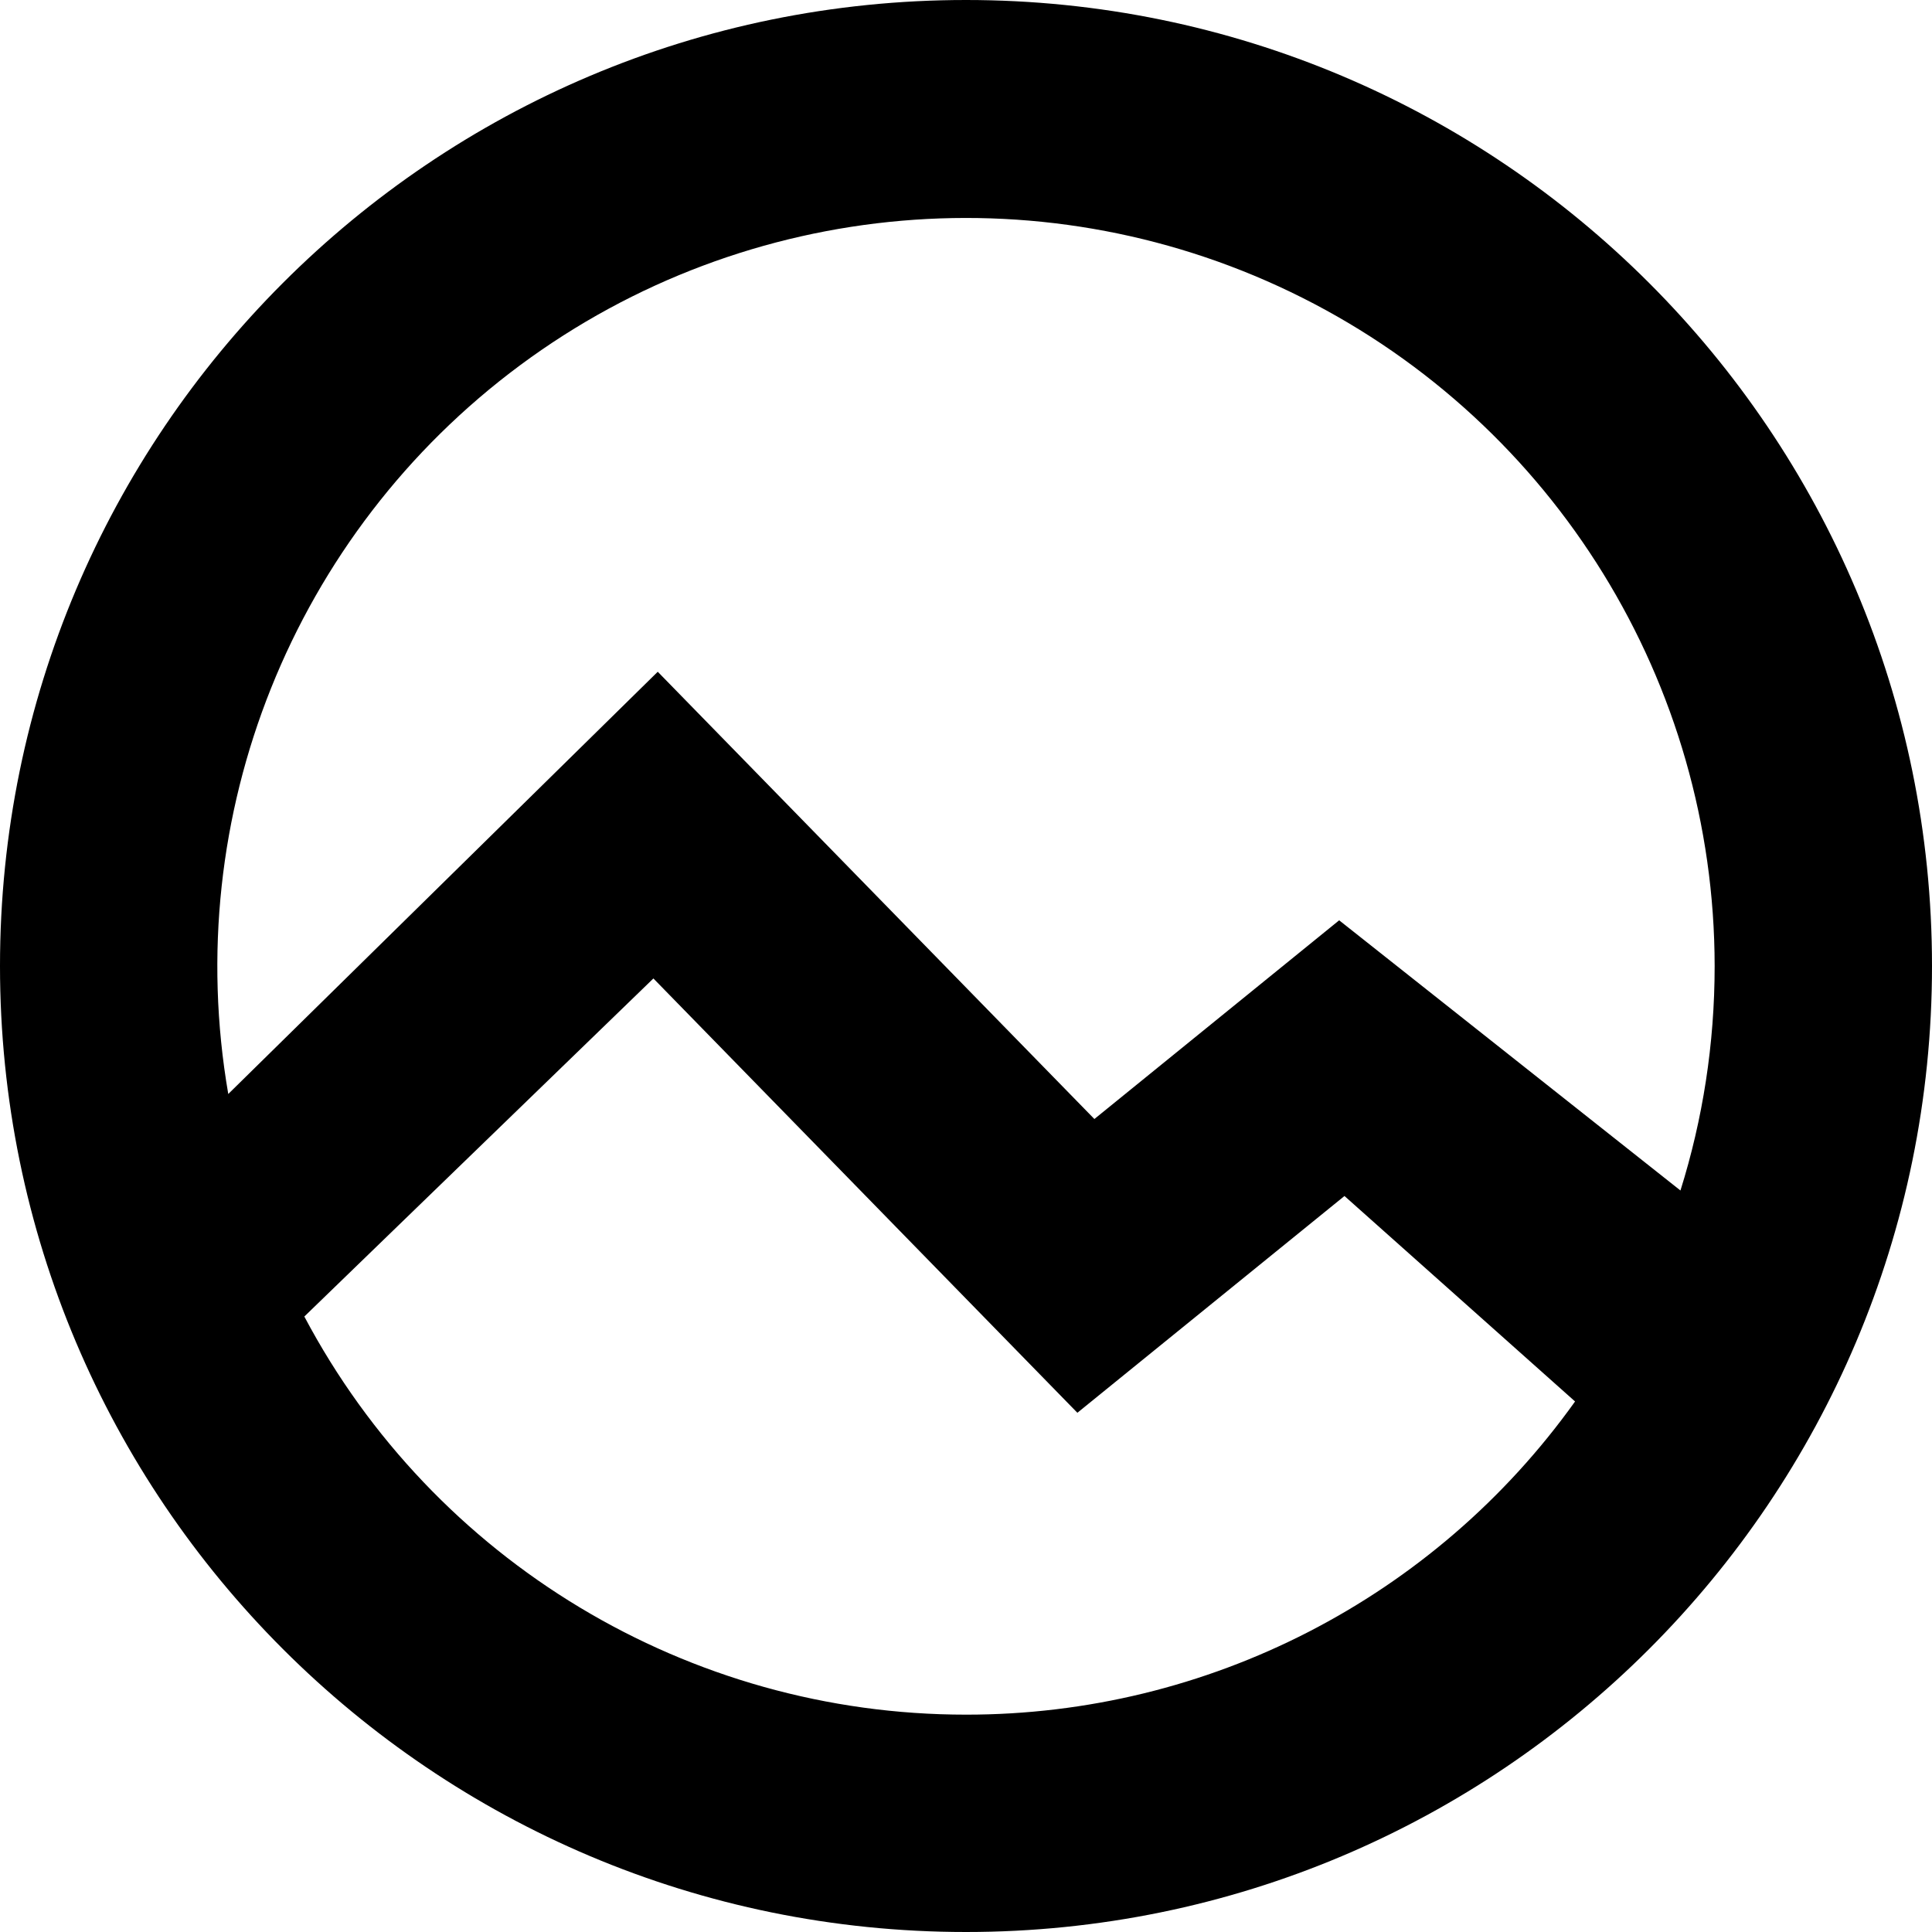
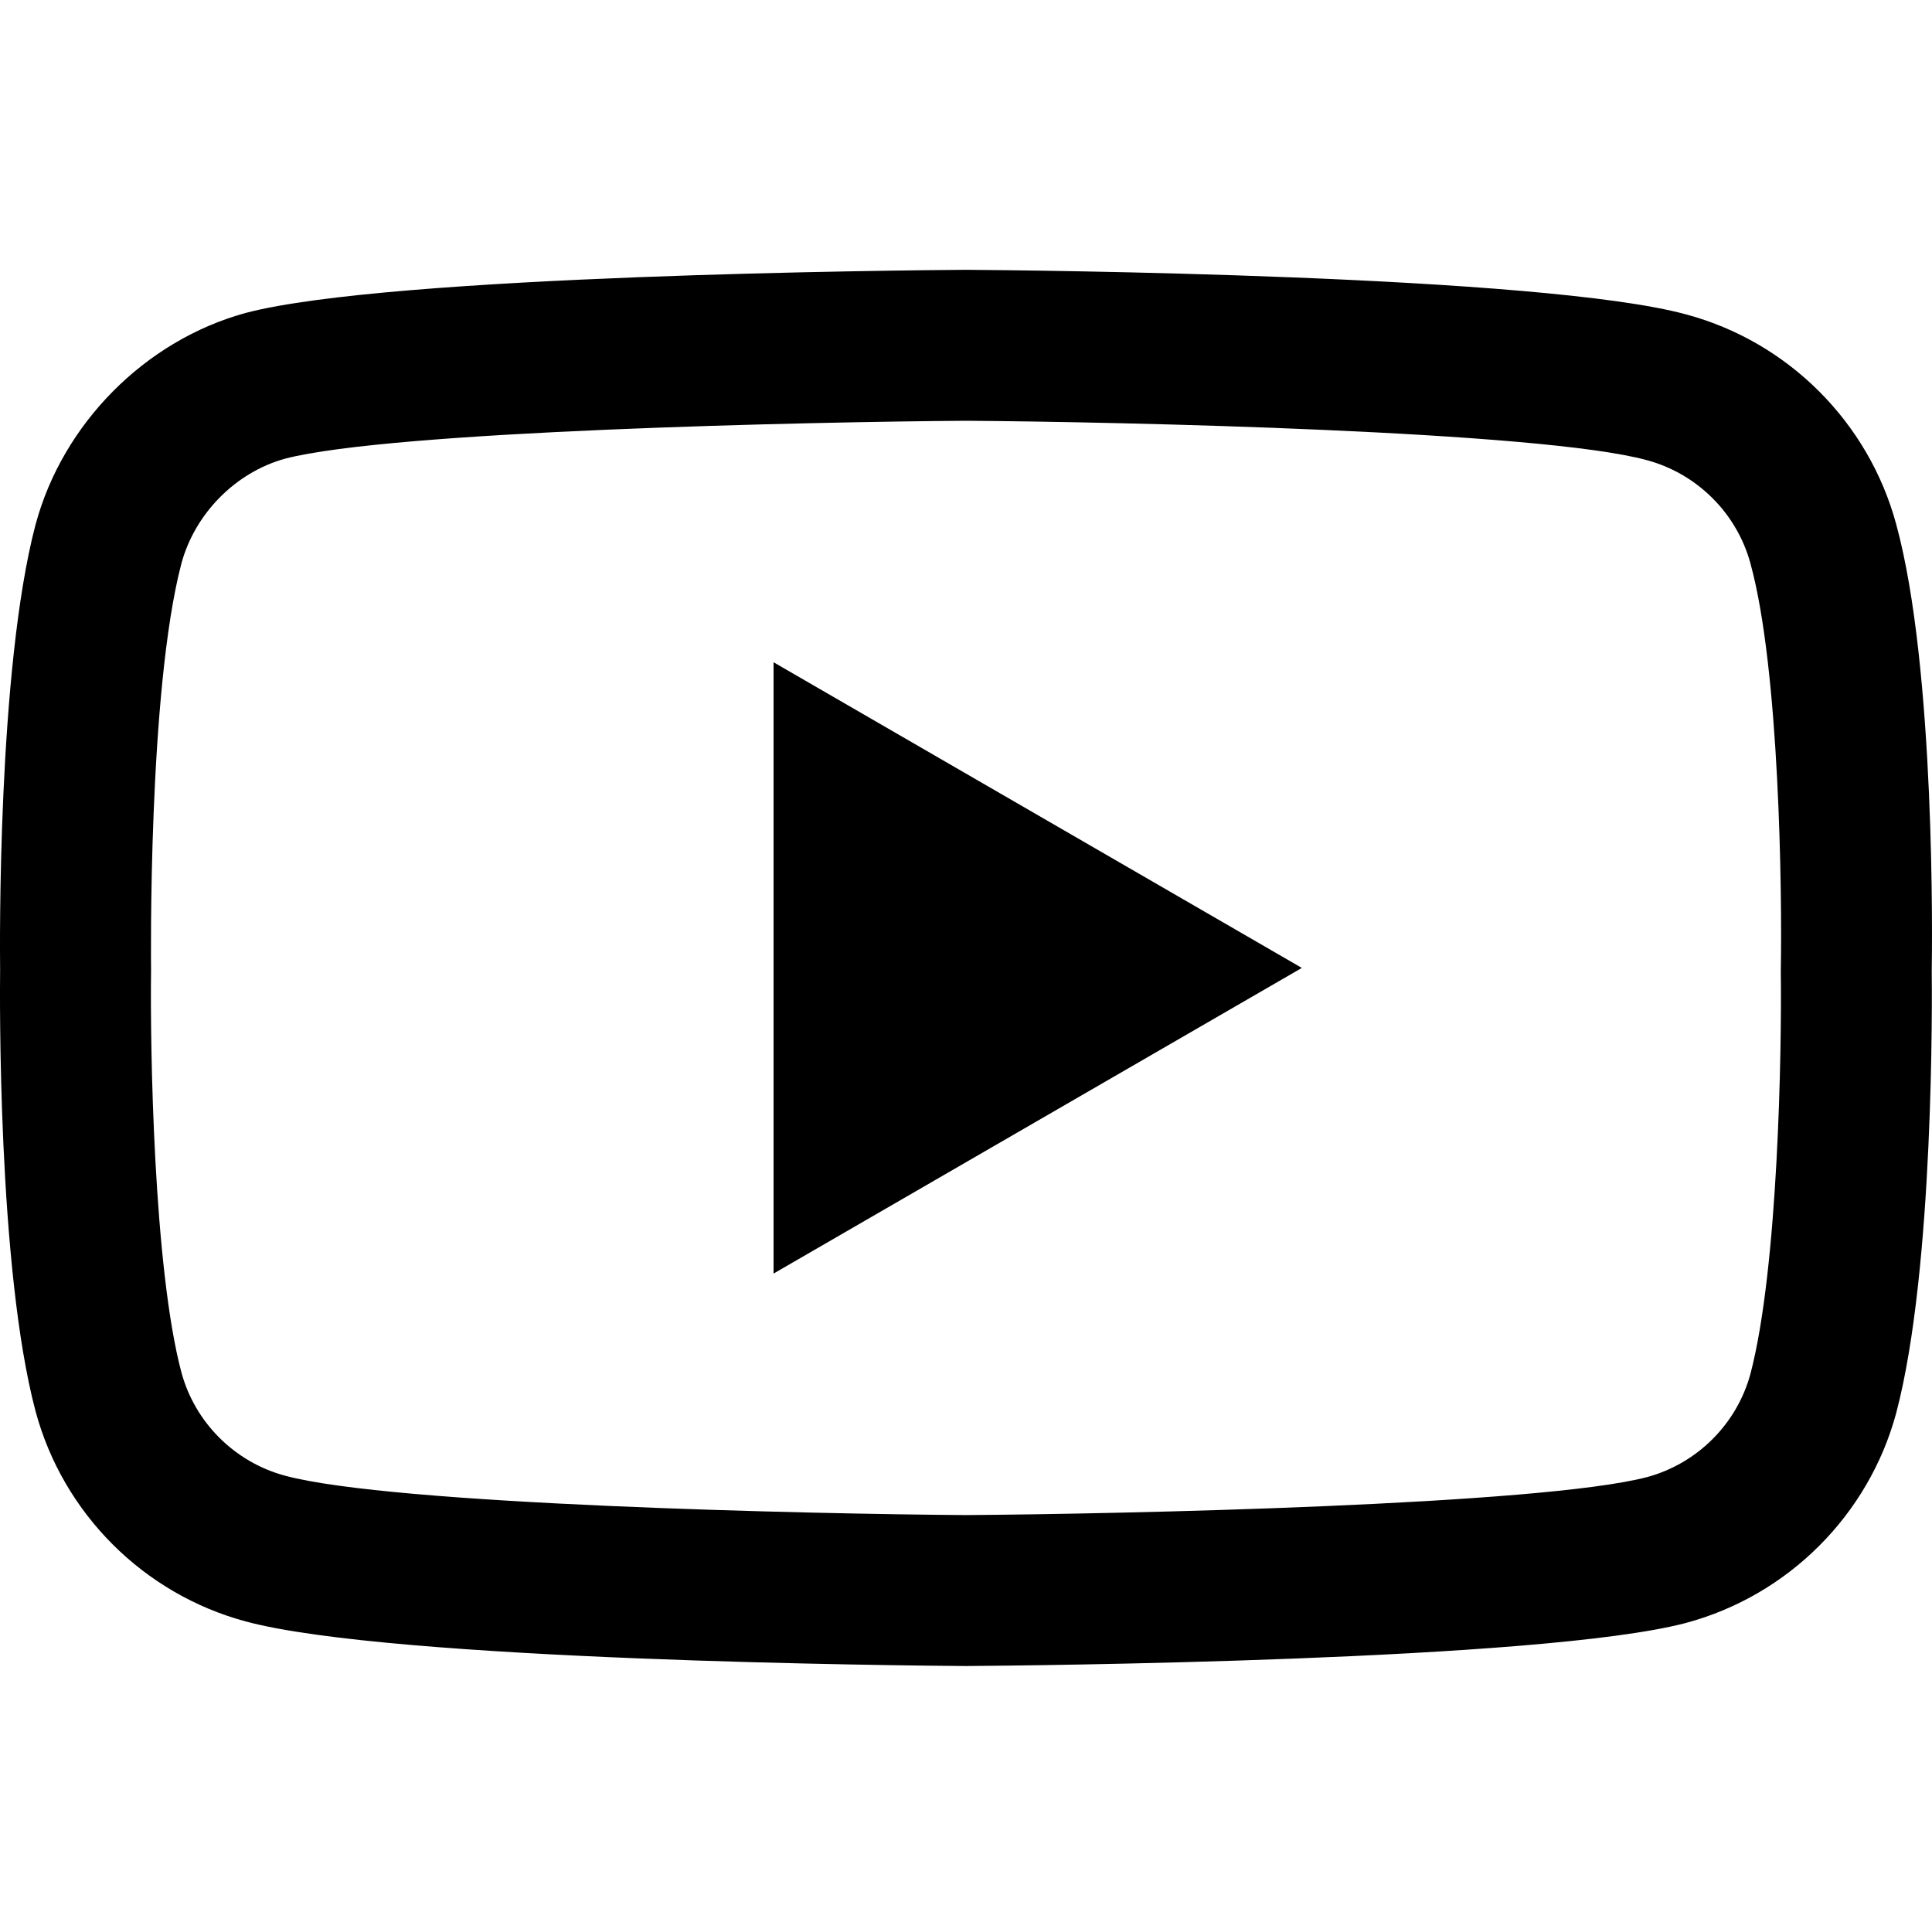
- <svg xmlns="http://www.w3.org/2000/svg" width="20" height="20" viewBox="0 0 20 20">
-   <path d="M3.15 13.628A7.749 7.749 0 0 0 10 17.75a7.74 7.74 0 0 0 6.305-3.242l-2.387-2.127-2.765 2.244-4.389-4.496-3.614 3.5zm-.787-2.303l4.446-4.371 4.52 4.63 2.534-2.057 3.533 2.797c.23-.734.354-1.514.354-2.324a7.75 7.75 0 1 0-15.387 1.325zM10 20C4.477 20 0 15.523 0 10S4.477 0 10 0s10 4.477 10 10-4.477 10-10 10z" />
+ <svg xmlns="http://www.w3.org/2000/svg" width="auto" height="22px" viewBox="0 -71 511.999 511">
+   <path d="m255.98 370.492c-.043 0-.09 0-.137 0-15.449-.105-152.027-1.352-190.723-11.816-27.043-7.27-48.391-28.594-55.68-55.641-10.125-38.012-9.48-111.195-9.41-117.039-.066-5.816-.719-79.605 9.379-117.93.012-.035.02-.074.031-.109 7.207-26.738 29.035-48.723 55.613-56.012.066-.02.137-.035.203-.055 38.258-10.055 175.105-11.285 190.586-11.391h.277c15.488.105 152.43 1.352 190.77 11.832 26.973 7.25 48.305 28.547 55.613 55.559 10.504 38.352 9.531 112.301 9.426 118.543.074 6.148.688 78.676-9.379 116.879-.008.039-.02.074-.027.109-7.293 27.047-28.637 48.371-55.711 55.648-.035.012-.074.02-.109.031-38.254 10.051-175.105 11.281-190.582 11.391-.047 0-.094 0-.141 0zm-207.906-292.168c-8.891 33.828-8.051 106.676-8.043 107.41v.527c-.266 20.203.668 78.711 8.047 106.422 3.578 13.27 14.105 23.781 27.457 27.371 28.551 7.723 139.789 10.152 180.445 10.438 40.762-.285 152.164-2.648 180.504-10.062 13.309-3.602 23.801-14.078 27.402-27.363 7.387-28.117 8.312-86.34 8.043-106.414 0-.211 0-.422.004-.633.367-20.445-.355-79.637-8.012-107.57-.008-.027-.016-.055-.02-.082-3.594-13.328-14.125-23.84-27.477-27.43-28.273-7.73-139.691-10.152-180.445-10.438-40.734.285-152.027 2.645-180.453 10.051-13.098 3.633-23.863 14.52-27.453 27.773zm435.137 219.895h.012zm-278.211-31.727v-161.996l140 81zm0 0" />
</svg>
